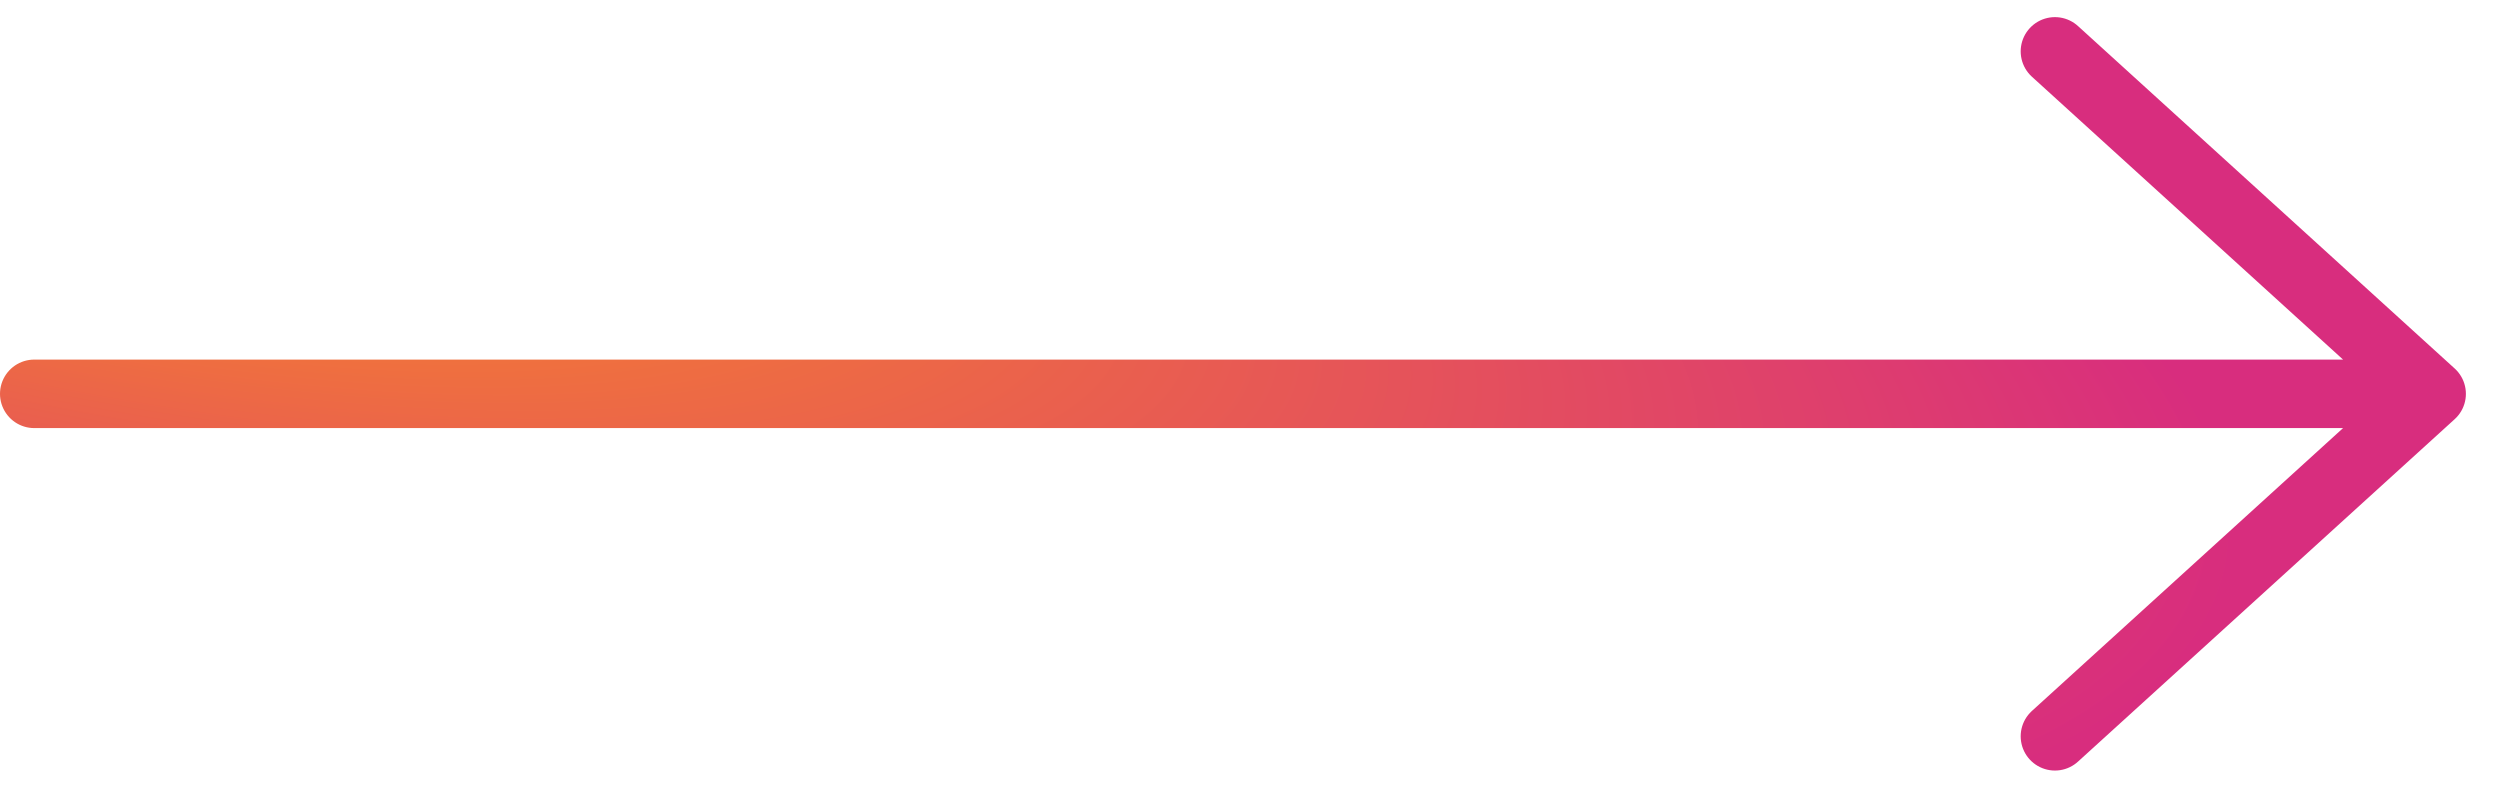
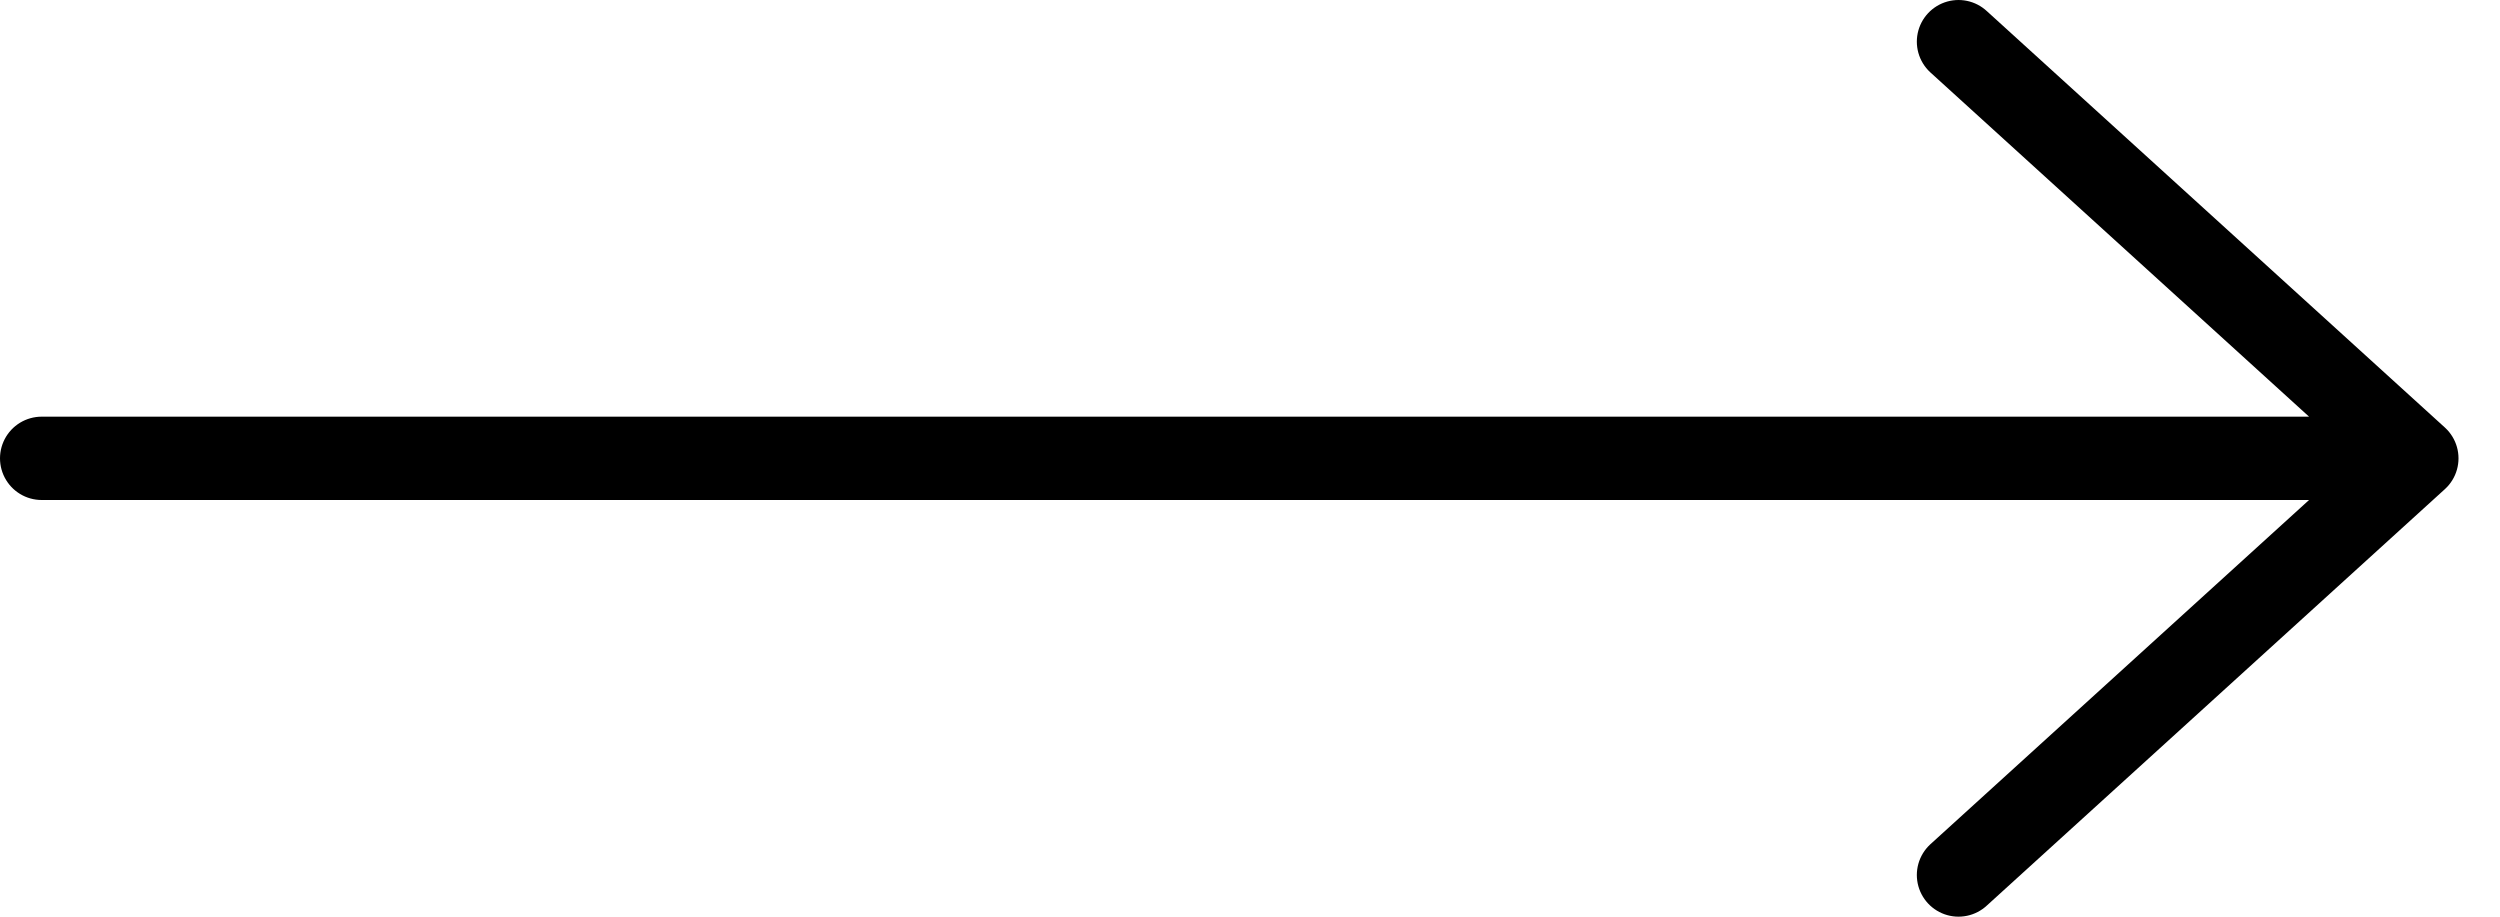
- <svg xmlns="http://www.w3.org/2000/svg" width="73" height="23" viewBox="0 0 73 23" fill="none">
-   <path d="M60.004 1.5L71.004 11.5L60.004 21.5M1 11.5L70.008 11.5" stroke="url(#paint0_radial_129_409)" stroke-width="2" stroke-linecap="round" stroke-linejoin="round" />
-   <defs>
-     <radialGradient id="paint0_radial_129_409" cx="0" cy="0" r="1" gradientUnits="userSpaceOnUse" gradientTransform="translate(2.31258 3.625) rotate(11.6828) scale(80.8672 22.8817)">
-       <stop stop-color="#FA8F21" />
-       <stop offset="0.793" stop-color="#D82D7E" />
-     </radialGradient>
-   </defs>
+ <svg xmlns="http://www.w3.org/2000/svg" width="60" height="22" viewBox="0 0 60 22" fill="none">
+   <path d="M47.004 1L58.004 11L47.004 21M1 11L57.008 11" stroke="black" stroke-width="2" stroke-linecap="round" stroke-linejoin="round" />
</svg>
